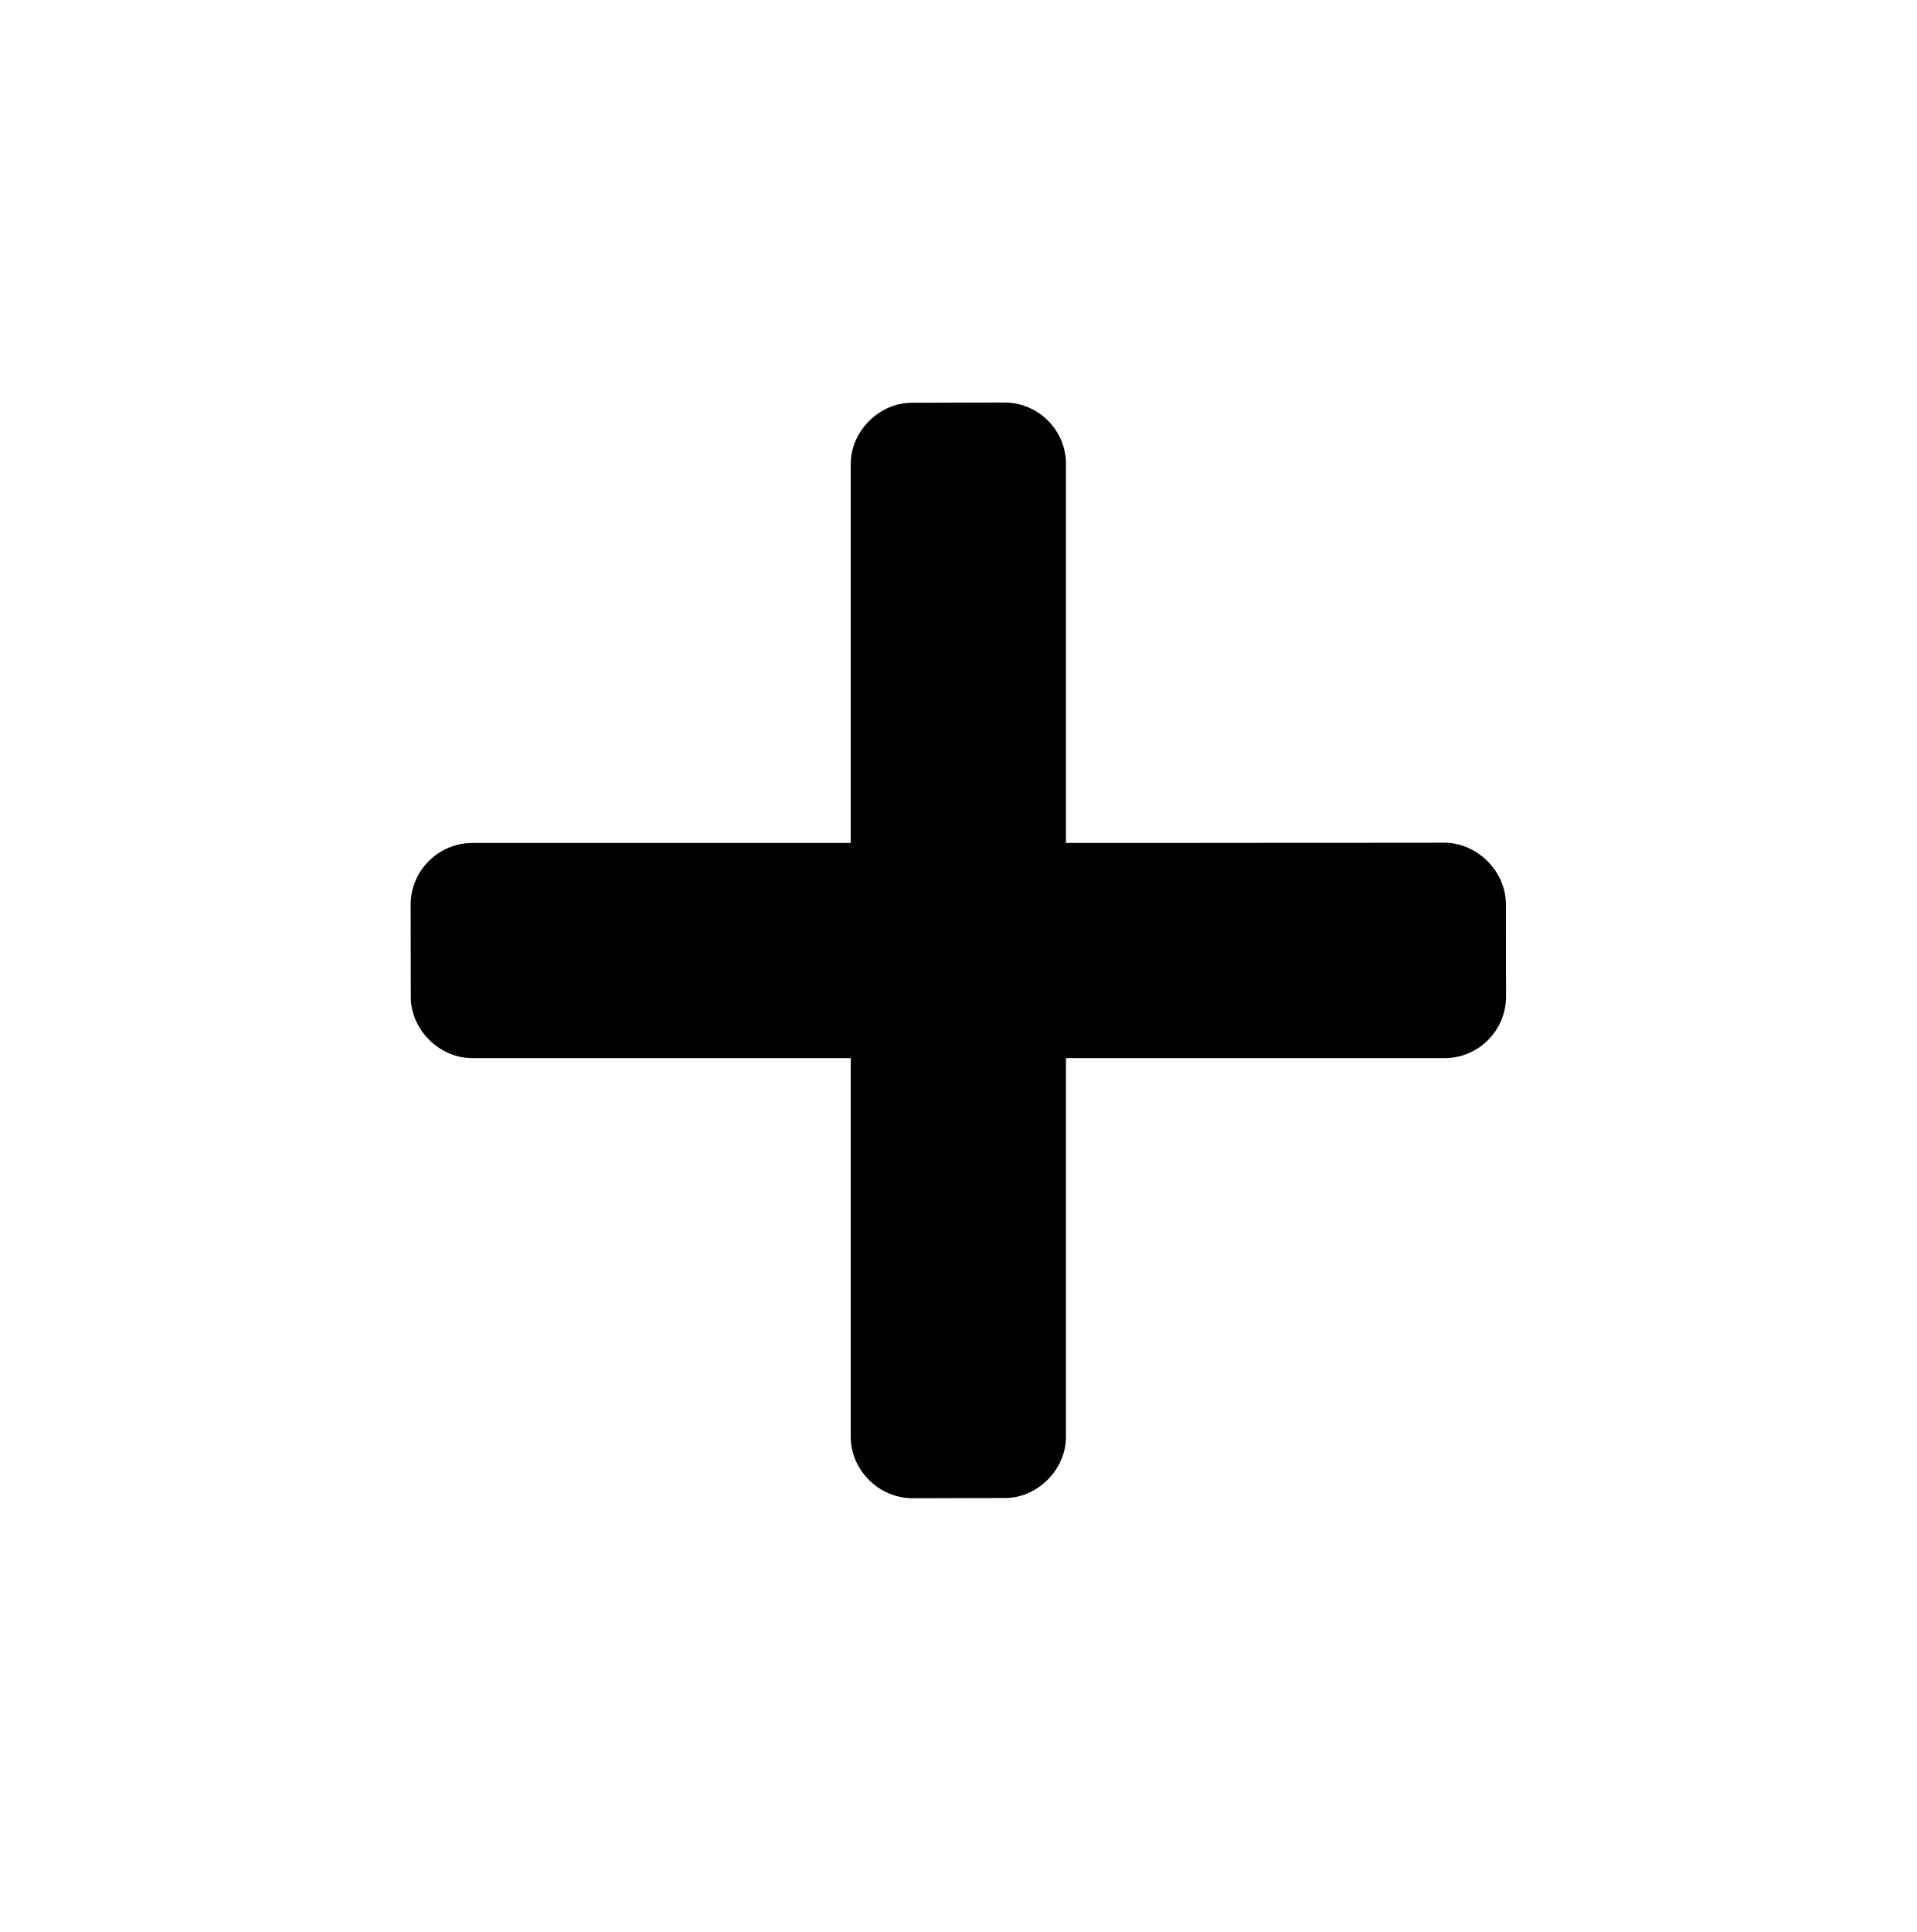
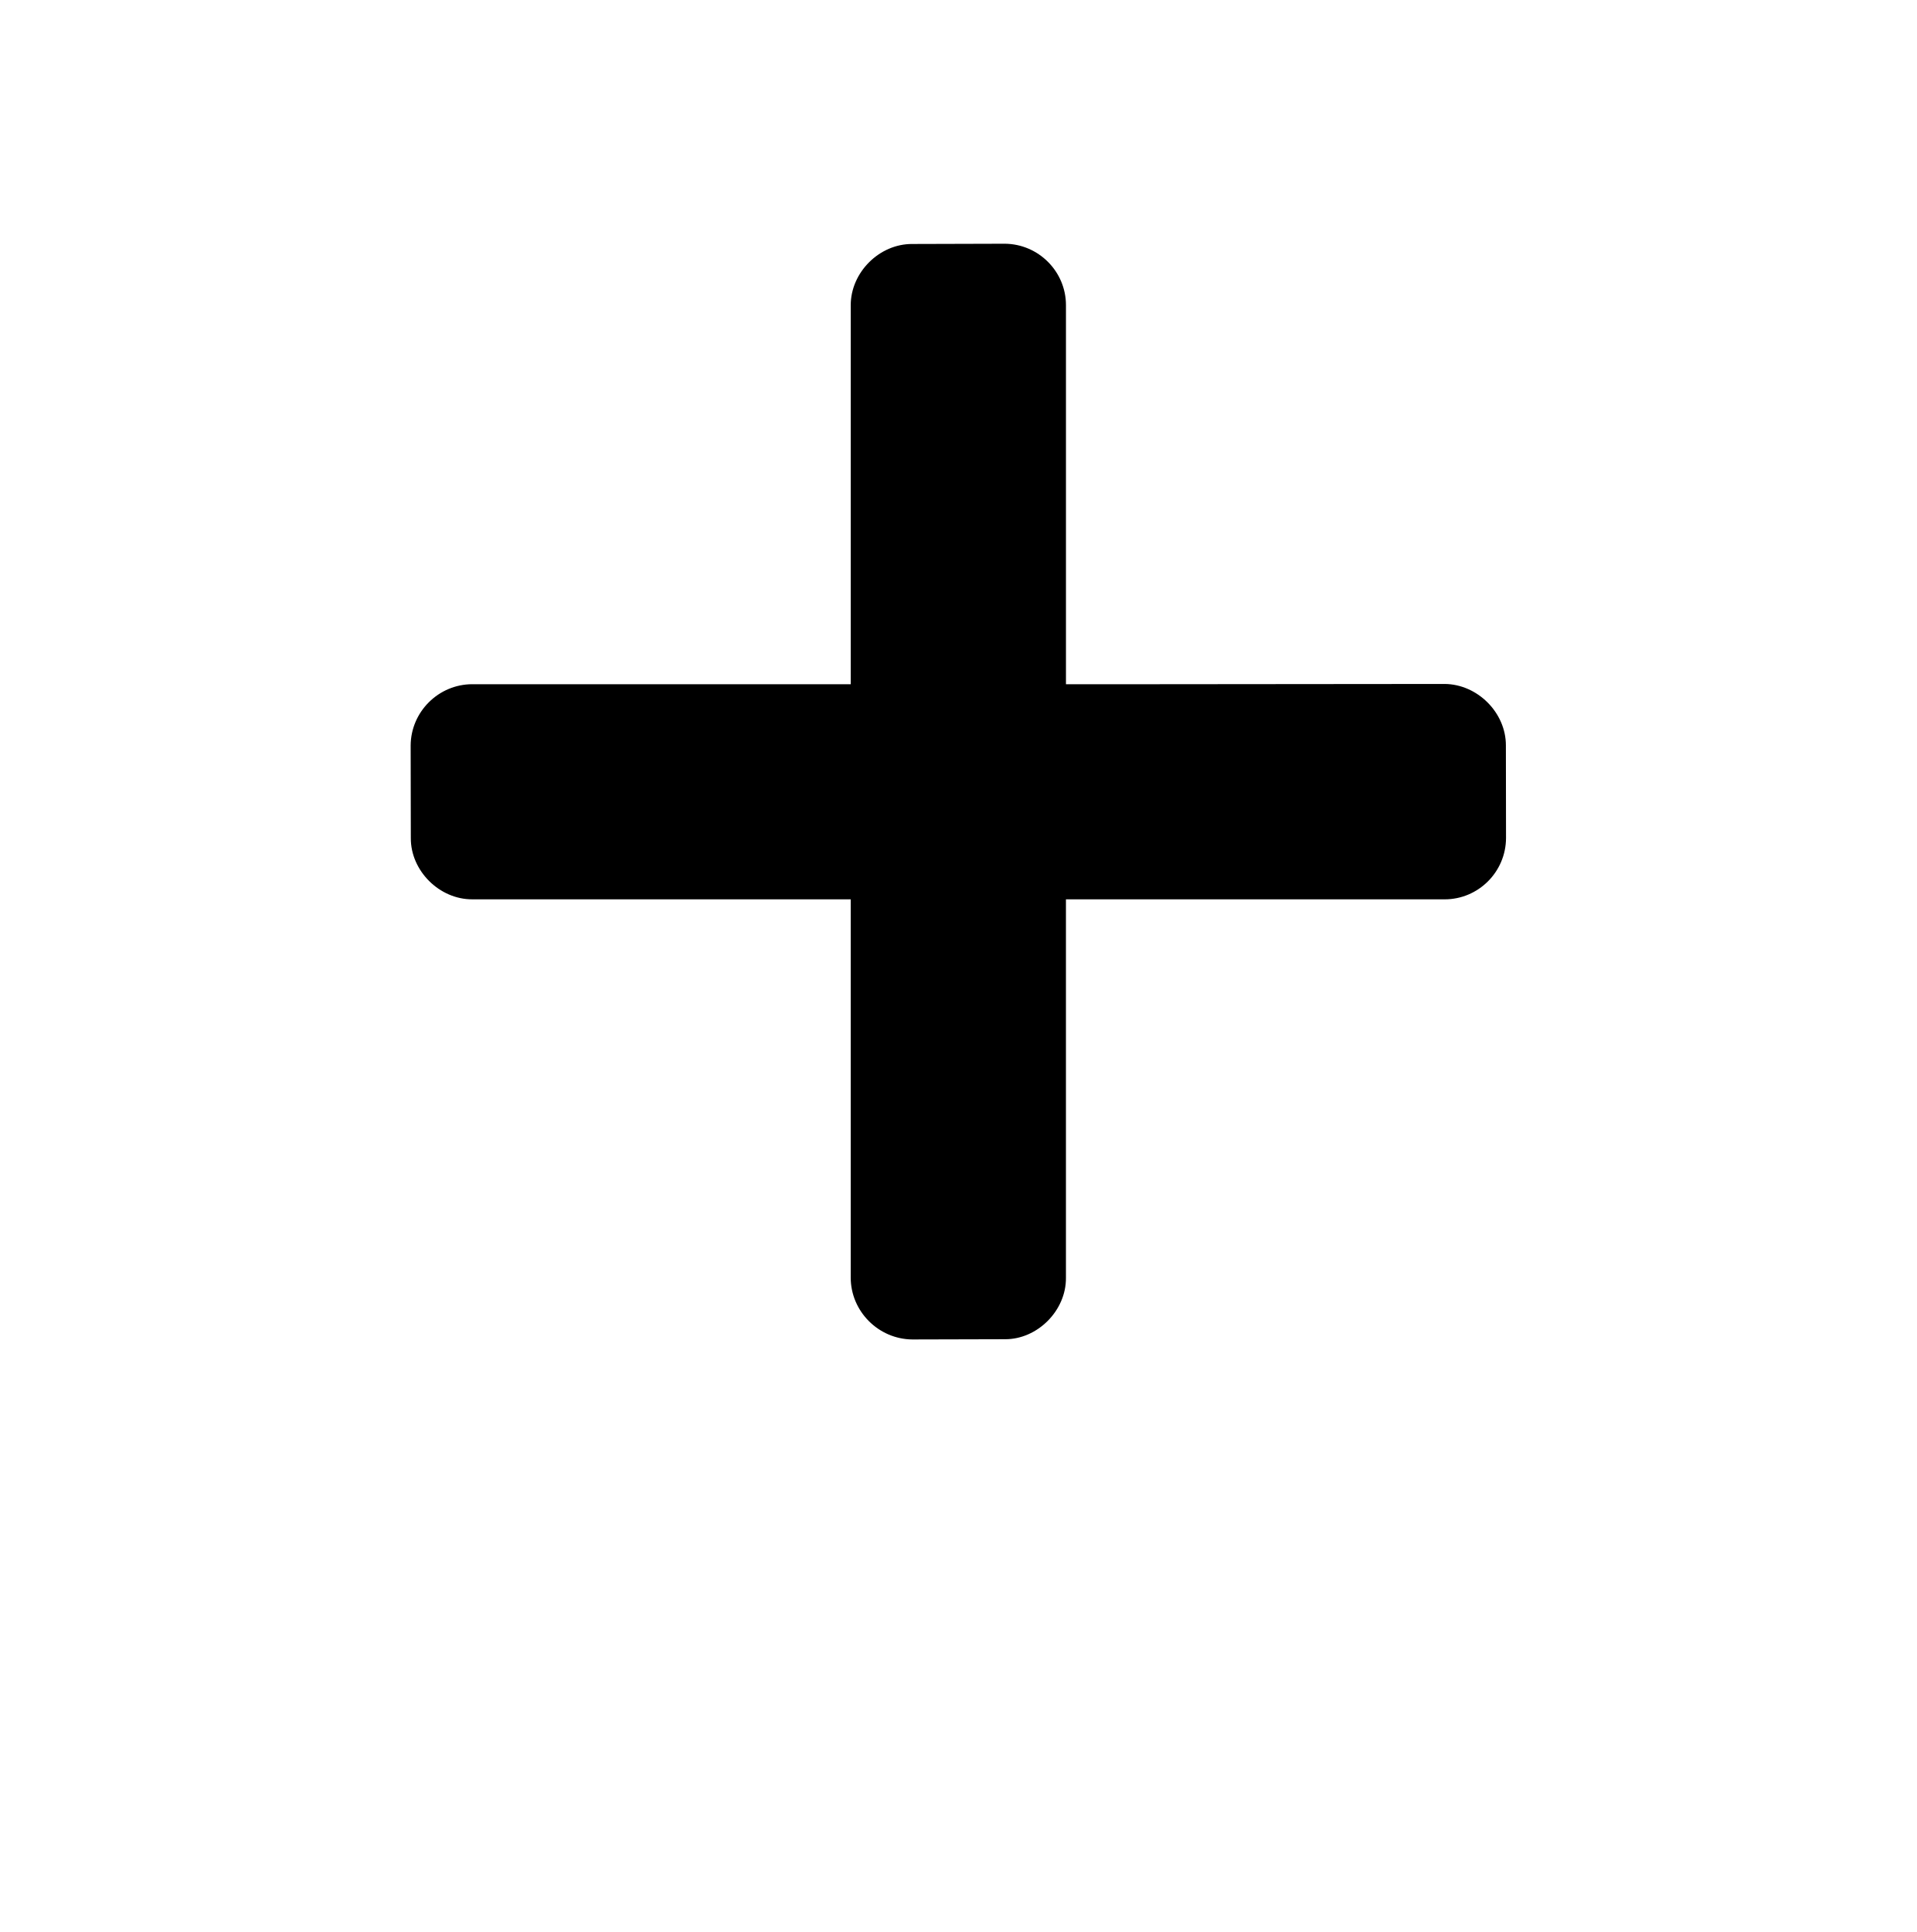
- <svg xmlns="http://www.w3.org/2000/svg" version="1.1" id="Layer_2" x="0px" y="0px" width="128px" height="129px" viewBox="0 0 128 129" enable-background="new 0 0 128 129" xml:space="preserve">
-   <path d="M100.565,60.383c0.01-2.195-1.896-4.096-4.086-4.114l-20.198,0.018h-5.027h-0.068v-0.079v-5.044V30.976  c0-2.243-1.828-4.083-4.083-4.101l-6.171,0.017c-2.213-0.017-4.119,1.902-4.119,4.083v20.198v5.034v0.079H31.54  c-2.245,0-4.105,1.834-4.116,4.096l0.011,6.182c-0.011,2.177,1.908,4.097,4.105,4.085h25.272v25.258c0,2.25,1.853,4.114,4.119,4.13  l6.181-0.016c2.156,0.016,4.099-1.903,4.073-4.114V70.65h0.068h5.037h20.188c2.244,0,4.086-1.829,4.096-4.09L100.565,60.383z" />
+ <svg xmlns="http://www.w3.org/2000/svg" version="1.1" x="0px" y="0px" width="128px" height="129px" viewBox="0 0 128 129" enable-background="new 0 0 128 129" xml:space="preserve">
+   <g id="Layer_3">
+ </g>
+   <g id="Layer_2">
+     <path d="M100.565,49.782c0.01-2.195-1.896-4.096-4.086-4.114l-20.198,0.018h-5.027h-0.068v-0.079v-5.044V20.375   c0-2.243-1.828-4.083-4.083-4.101l-6.171,0.017c-2.213-0.017-4.119,1.902-4.119,4.083v20.198v5.034v0.079H31.54   c-2.245,0-4.105,1.834-4.116,4.096l0.011,6.182c-0.011,2.177,1.908,4.097,4.105,4.085h25.272v25.258c0,2.25,1.853,4.114,4.119,4.13   l6.181-0.016c2.156,0.016,4.099-1.903,4.073-4.114V60.049h0.068h5.037h20.188c2.244,0,4.086-1.829,4.096-4.09L100.565,49.782z" />
+   </g>
</svg>
